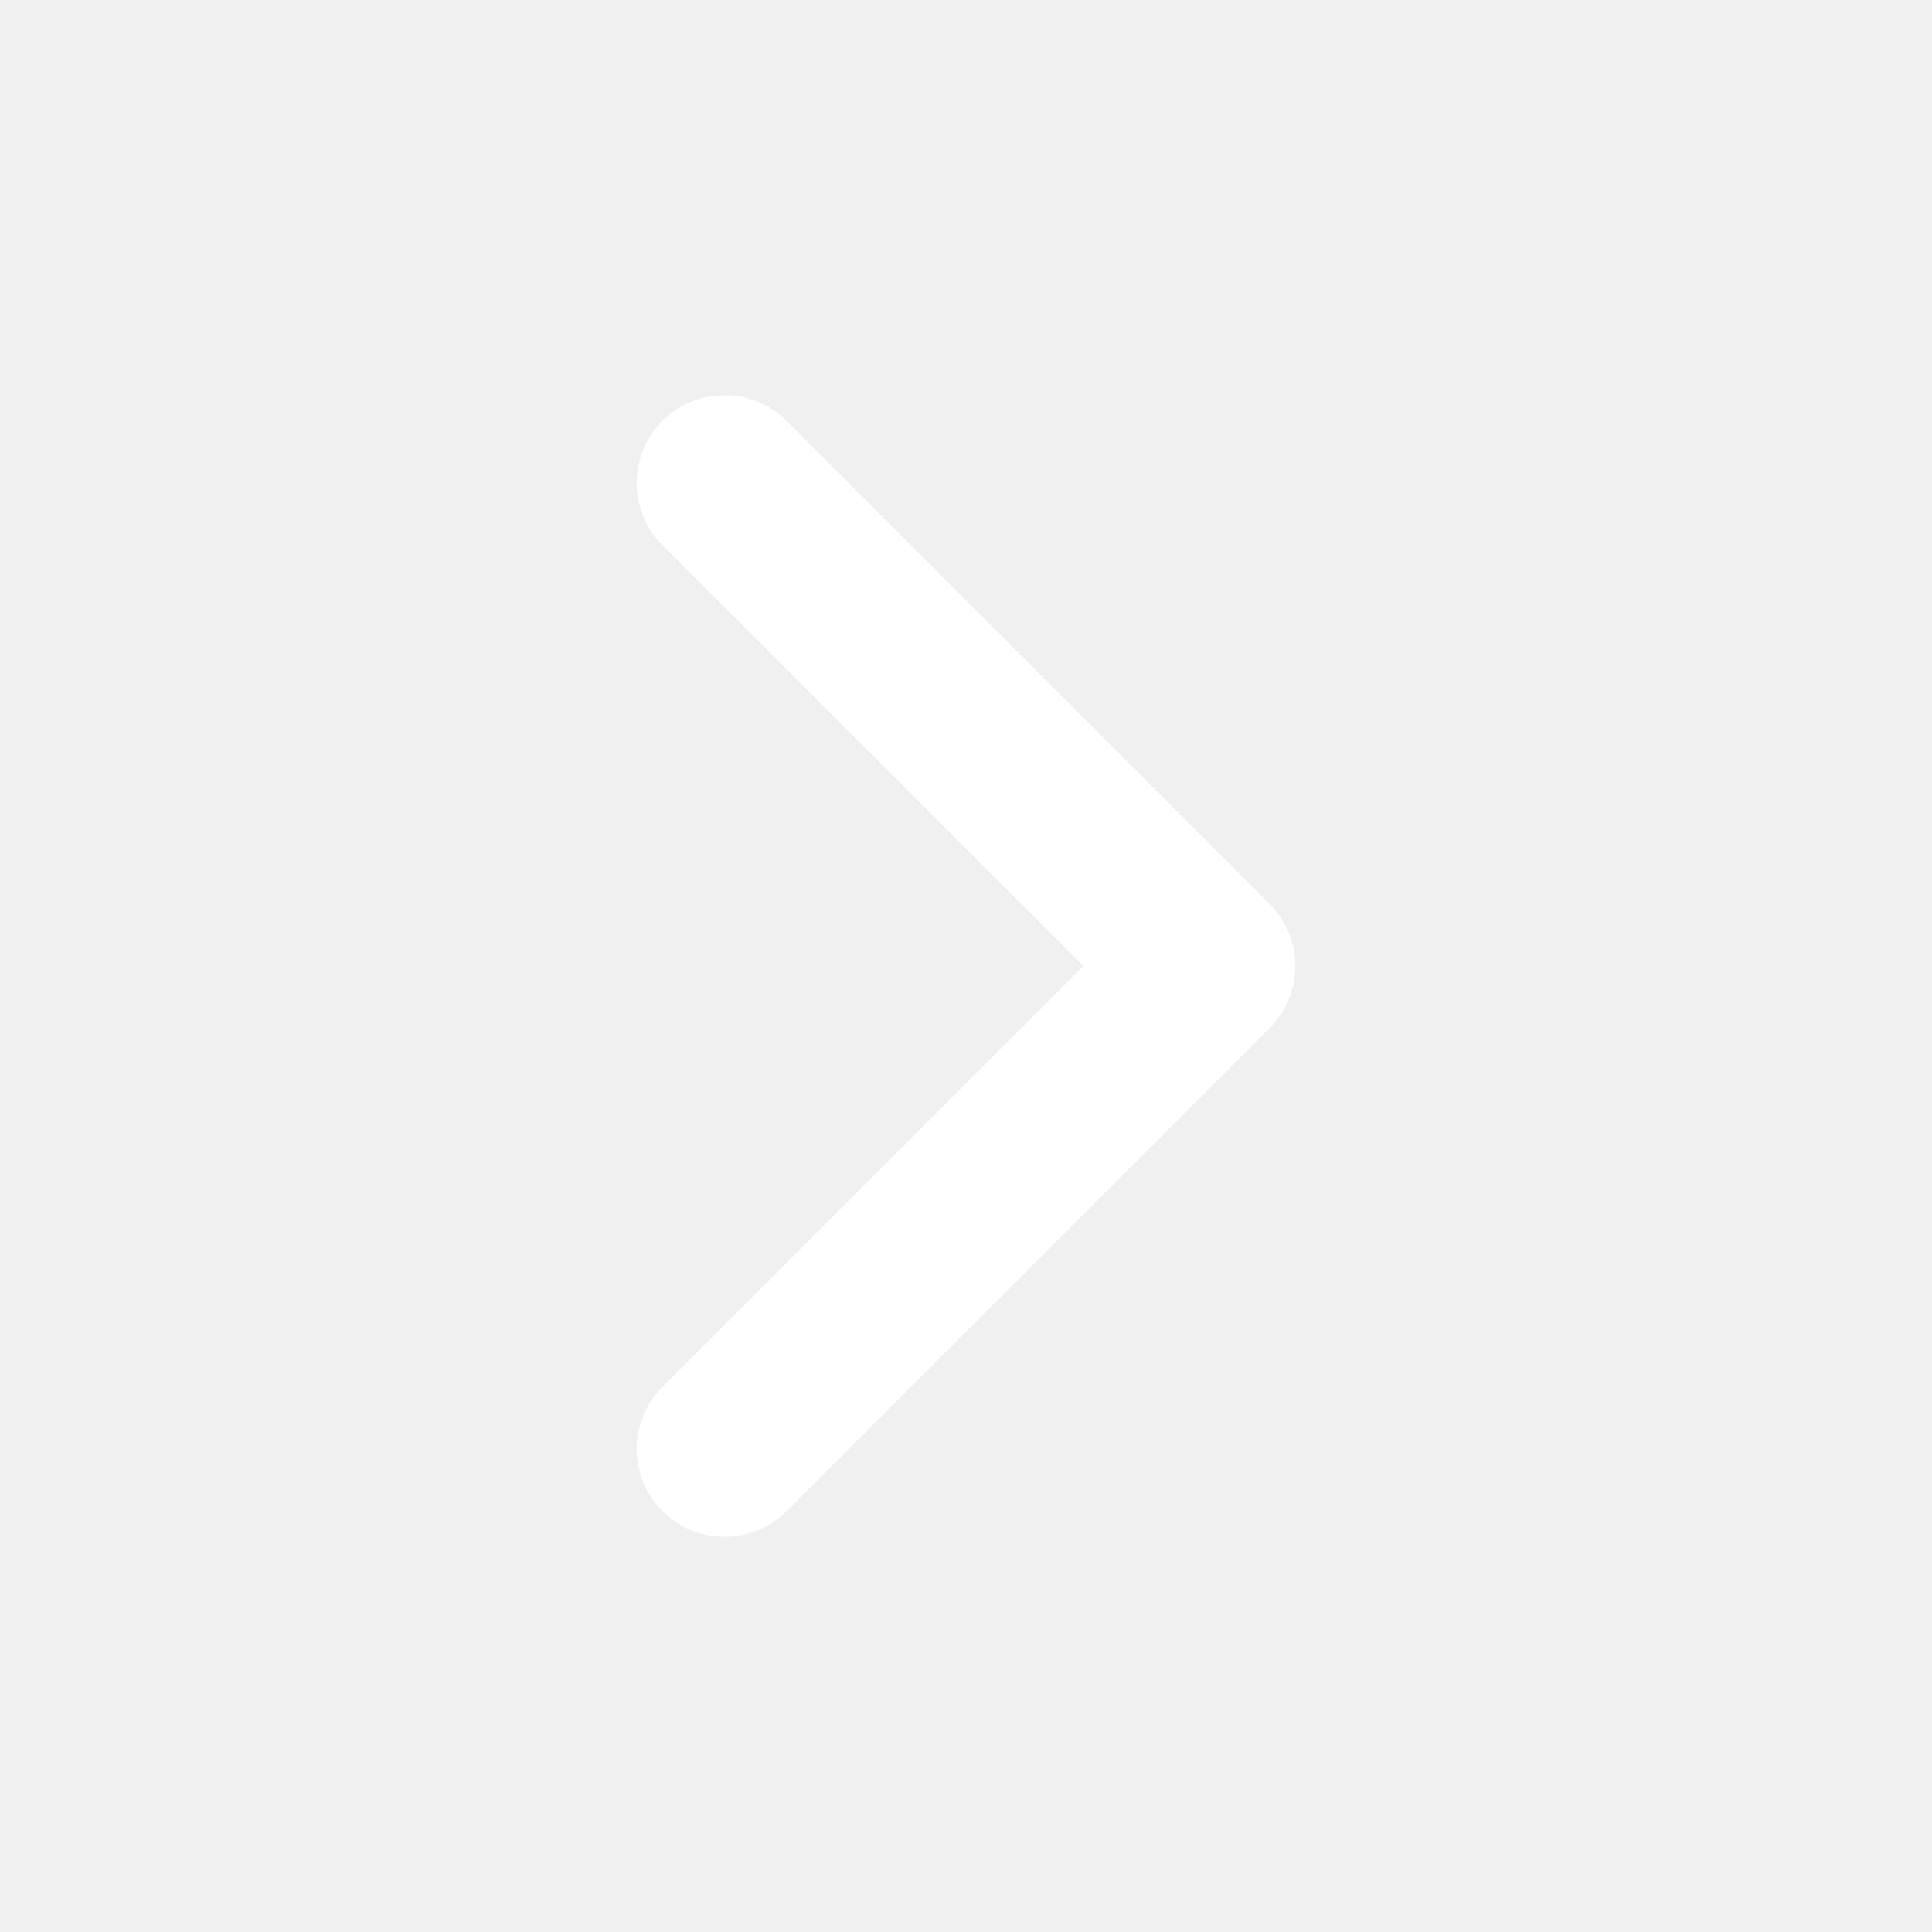
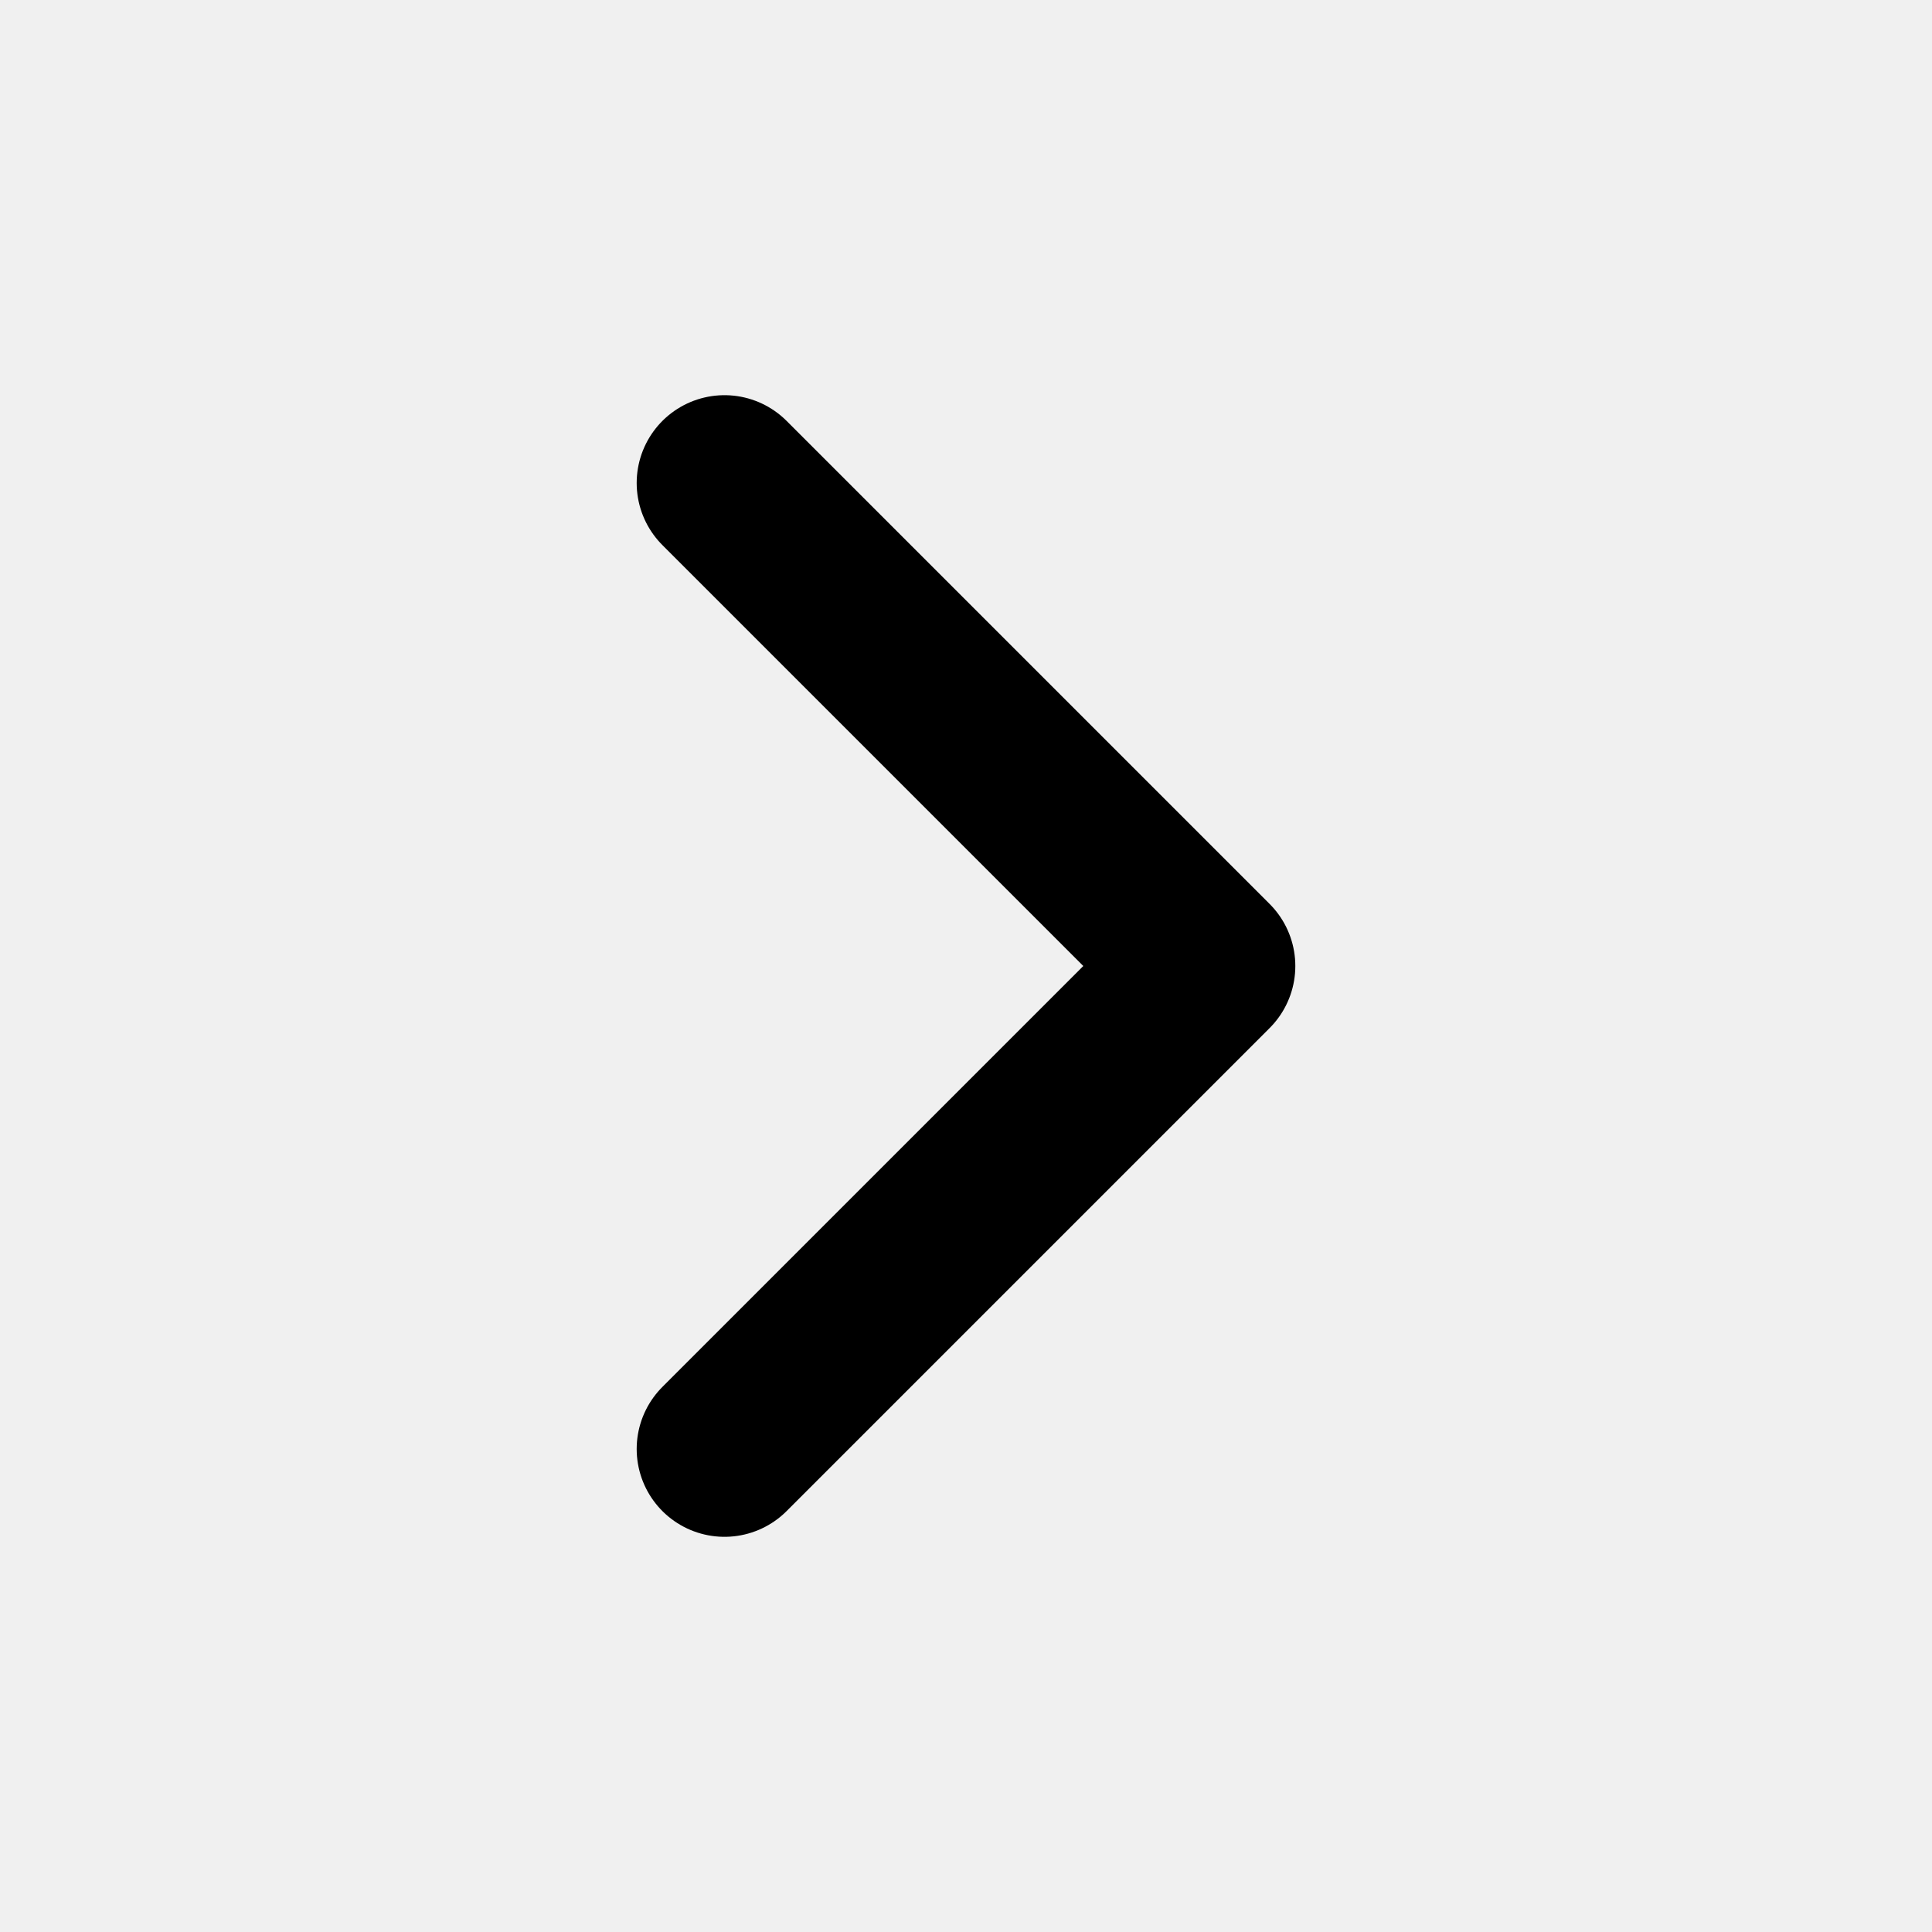
- <svg xmlns="http://www.w3.org/2000/svg" width="22" height="22" viewBox="0 0 22 22" fill="none">
-   <path d="M8.25 16.5L13.75 11L8.25 5.5" stroke="white" stroke-width="2" stroke-linecap="round" stroke-linejoin="round" />
+ <svg xmlns="http://www.w3.org/2000/svg" viewBox="0 0 22 22" fill="none">
+   <path d="M8.25 16.5L13.75 11L8.25 5.5" stroke="currentColor" stroke-width="2" stroke-linecap="round" stroke-linejoin="round" />
</svg>
